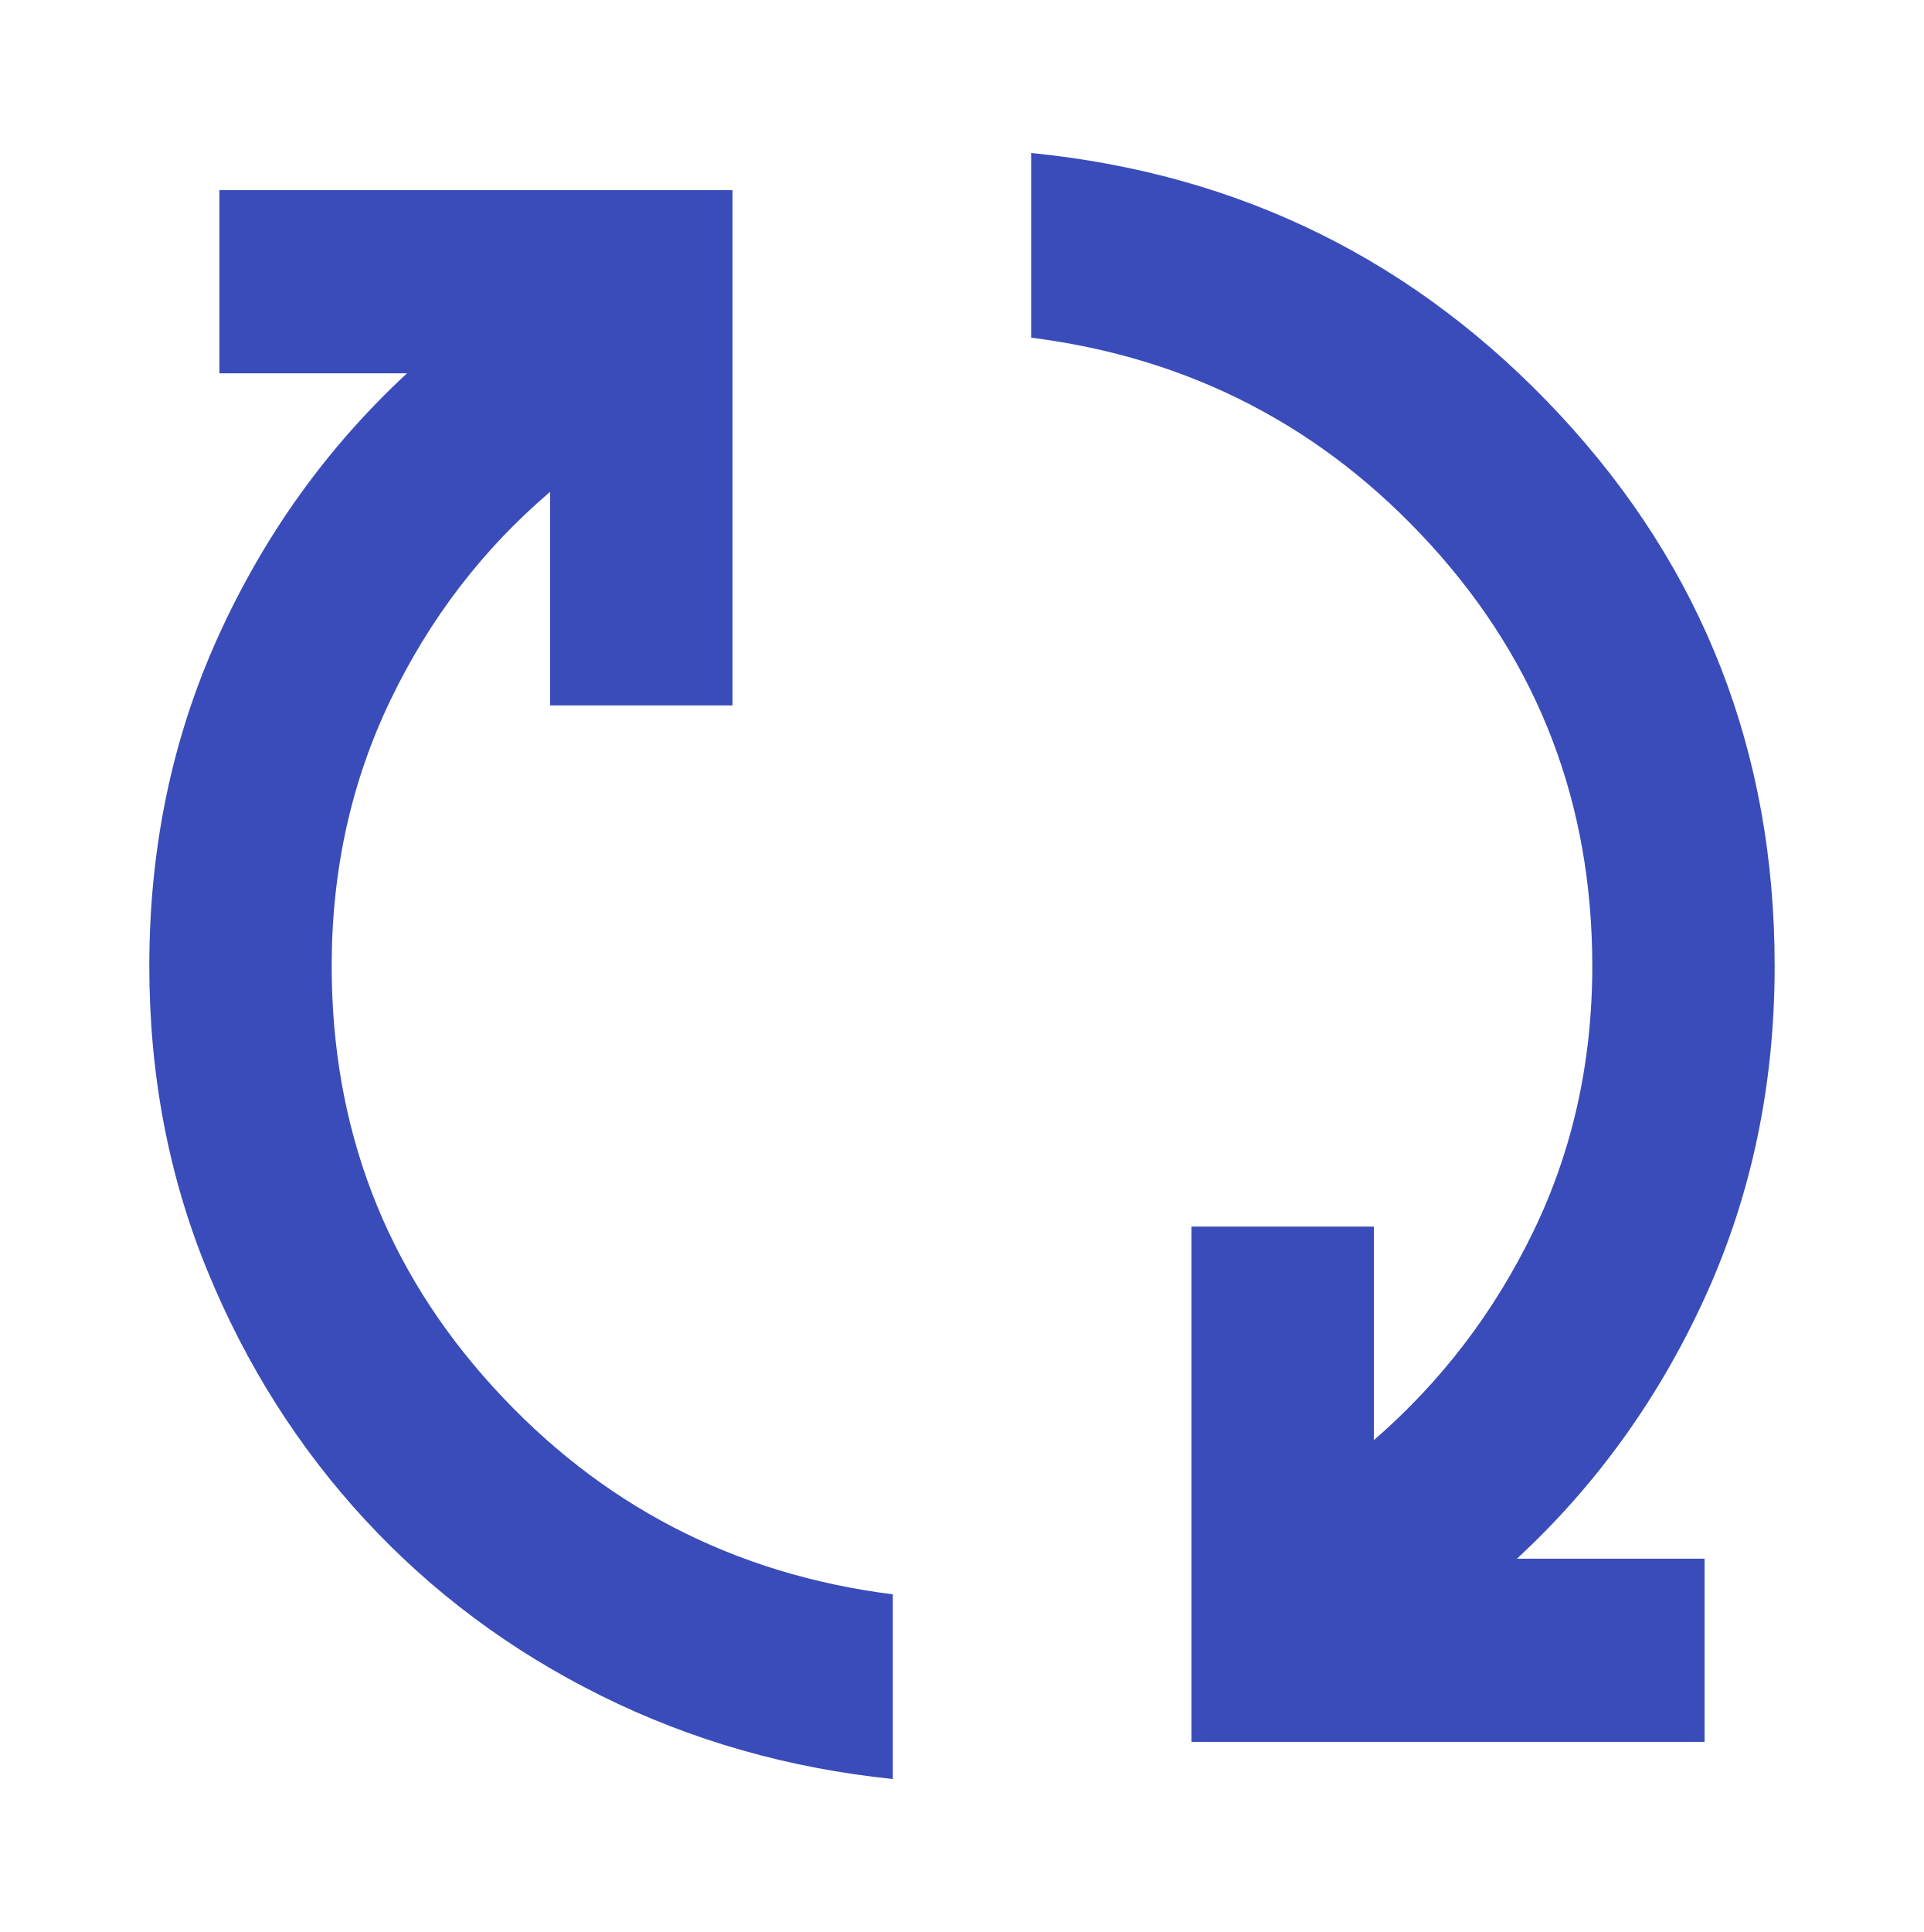
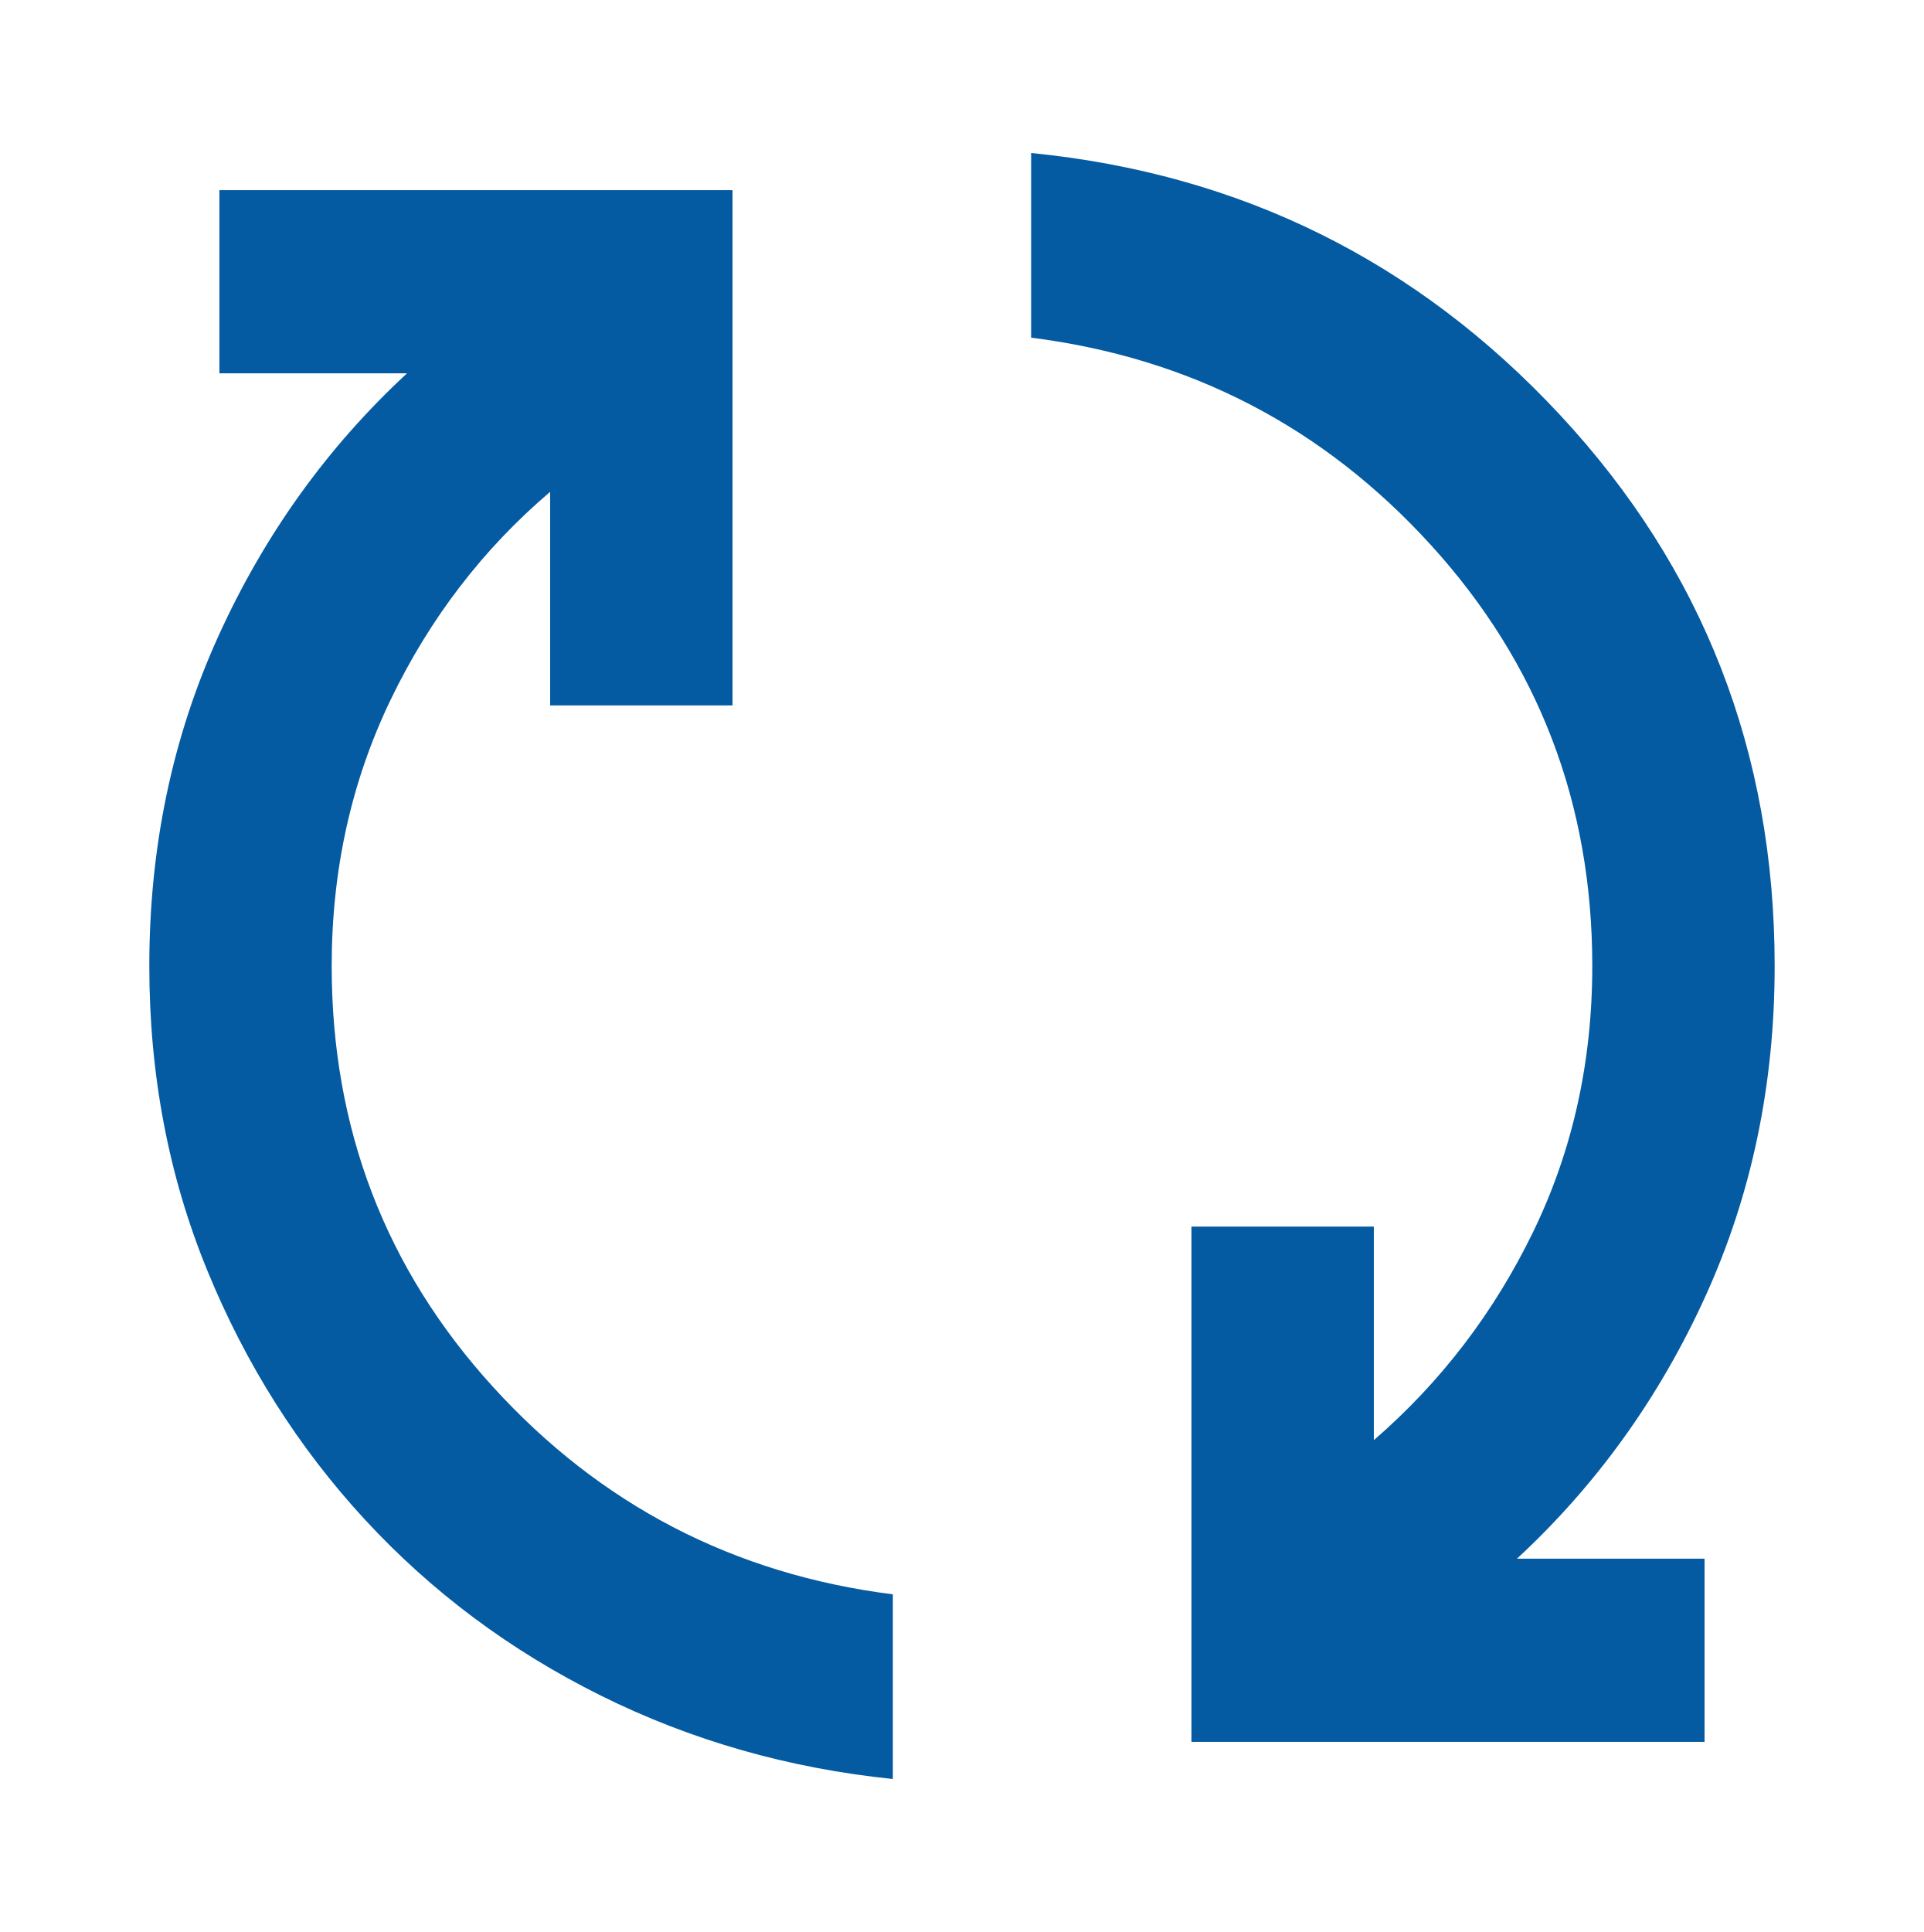
<svg xmlns="http://www.w3.org/2000/svg" width="248" height="249" viewBox="0 0 248 249" fill="none">
-   <path d="M115.088 229.282C101.628 227.899 89.073 224.311 77.422 218.518C65.77 212.726 55.644 205.173 47.045 195.859C38.444 186.546 31.661 175.821 26.696 163.684C21.729 151.545 19.246 138.484 19.246 124.5C19.246 109.219 22.214 95.046 28.151 81.981C34.085 68.913 42.19 57.625 52.465 48.114H28.282V24.511H94.421V90.916H70.912V63.389C62.264 70.75 55.408 79.686 50.347 90.198C45.285 100.709 42.754 112.143 42.754 124.5C42.754 145.439 49.686 163.521 63.55 178.748C77.414 193.977 94.593 202.888 115.088 205.482V229.282ZM153.579 224.489V158.084H177.088V185.611C185.737 178.119 192.592 169.15 197.653 158.704C202.715 148.258 205.246 136.857 205.246 124.5C205.246 103.562 198.314 85.479 184.45 70.252C170.586 55.023 153.407 46.112 132.913 43.518V19.718C159.914 22.395 182.637 33.647 201.084 53.475C219.531 73.305 228.754 96.98 228.754 124.5C228.754 139.781 225.786 153.954 219.849 167.019C213.915 180.087 205.81 191.376 195.535 200.886H219.718V224.489H153.579Z" fill="#3A4CBA" />
+   <path d="M115.088 229.282C101.628 227.899 89.073 224.311 77.422 218.518C65.77 212.726 55.644 205.173 47.045 195.859C38.444 186.546 31.661 175.821 26.696 163.684C21.729 151.545 19.246 138.484 19.246 124.5C19.246 109.219 22.214 95.046 28.151 81.981C34.085 68.913 42.19 57.625 52.465 48.114H28.282V24.511H94.421V90.916H70.912V63.389C62.264 70.75 55.408 79.686 50.347 90.198C45.285 100.709 42.754 112.143 42.754 124.5C42.754 145.439 49.686 163.521 63.55 178.748C77.414 193.977 94.593 202.888 115.088 205.482V229.282ZM153.579 224.489V158.084H177.088V185.611C185.737 178.119 192.592 169.15 197.653 158.704C202.715 148.258 205.246 136.857 205.246 124.5C205.246 103.562 198.314 85.479 184.45 70.252C170.586 55.023 153.407 46.112 132.913 43.518V19.718C159.914 22.395 182.637 33.647 201.084 53.475C219.531 73.305 228.754 96.98 228.754 124.5C228.754 139.781 225.786 153.954 219.849 167.019C213.915 180.087 205.81 191.376 195.535 200.886H219.718V224.489H153.579Z" fill="#045BA2" />
</svg>
